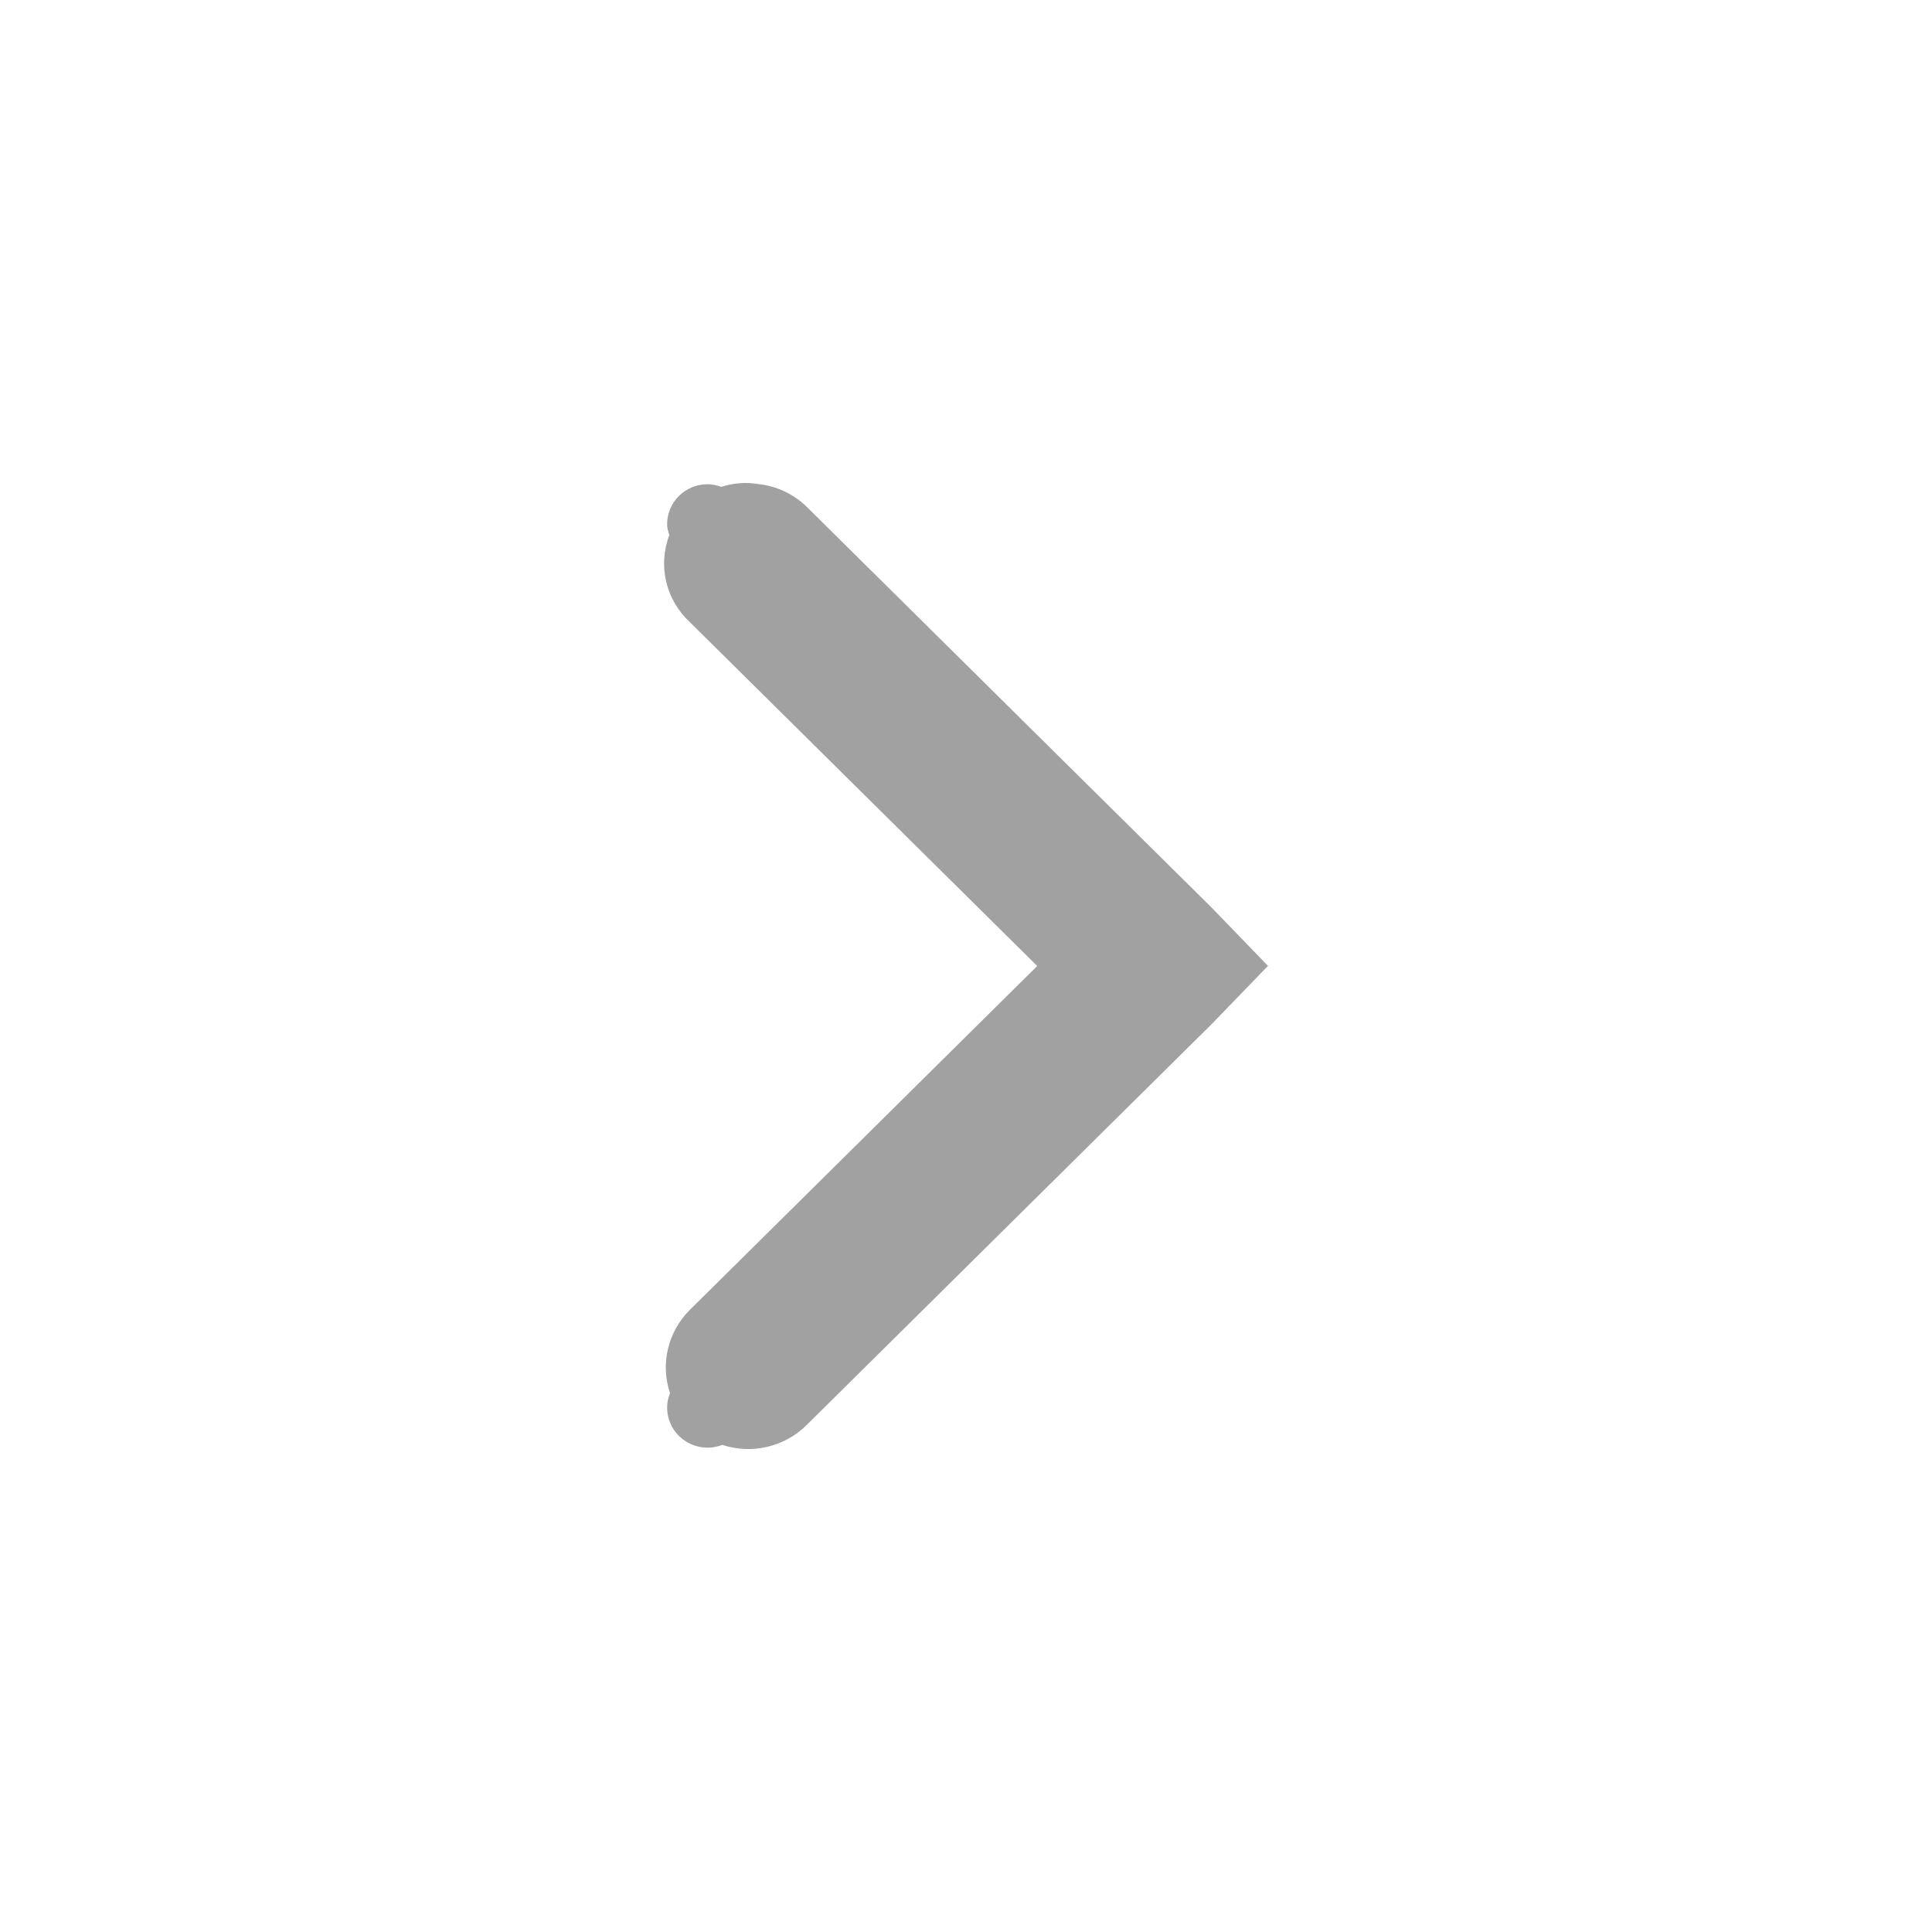
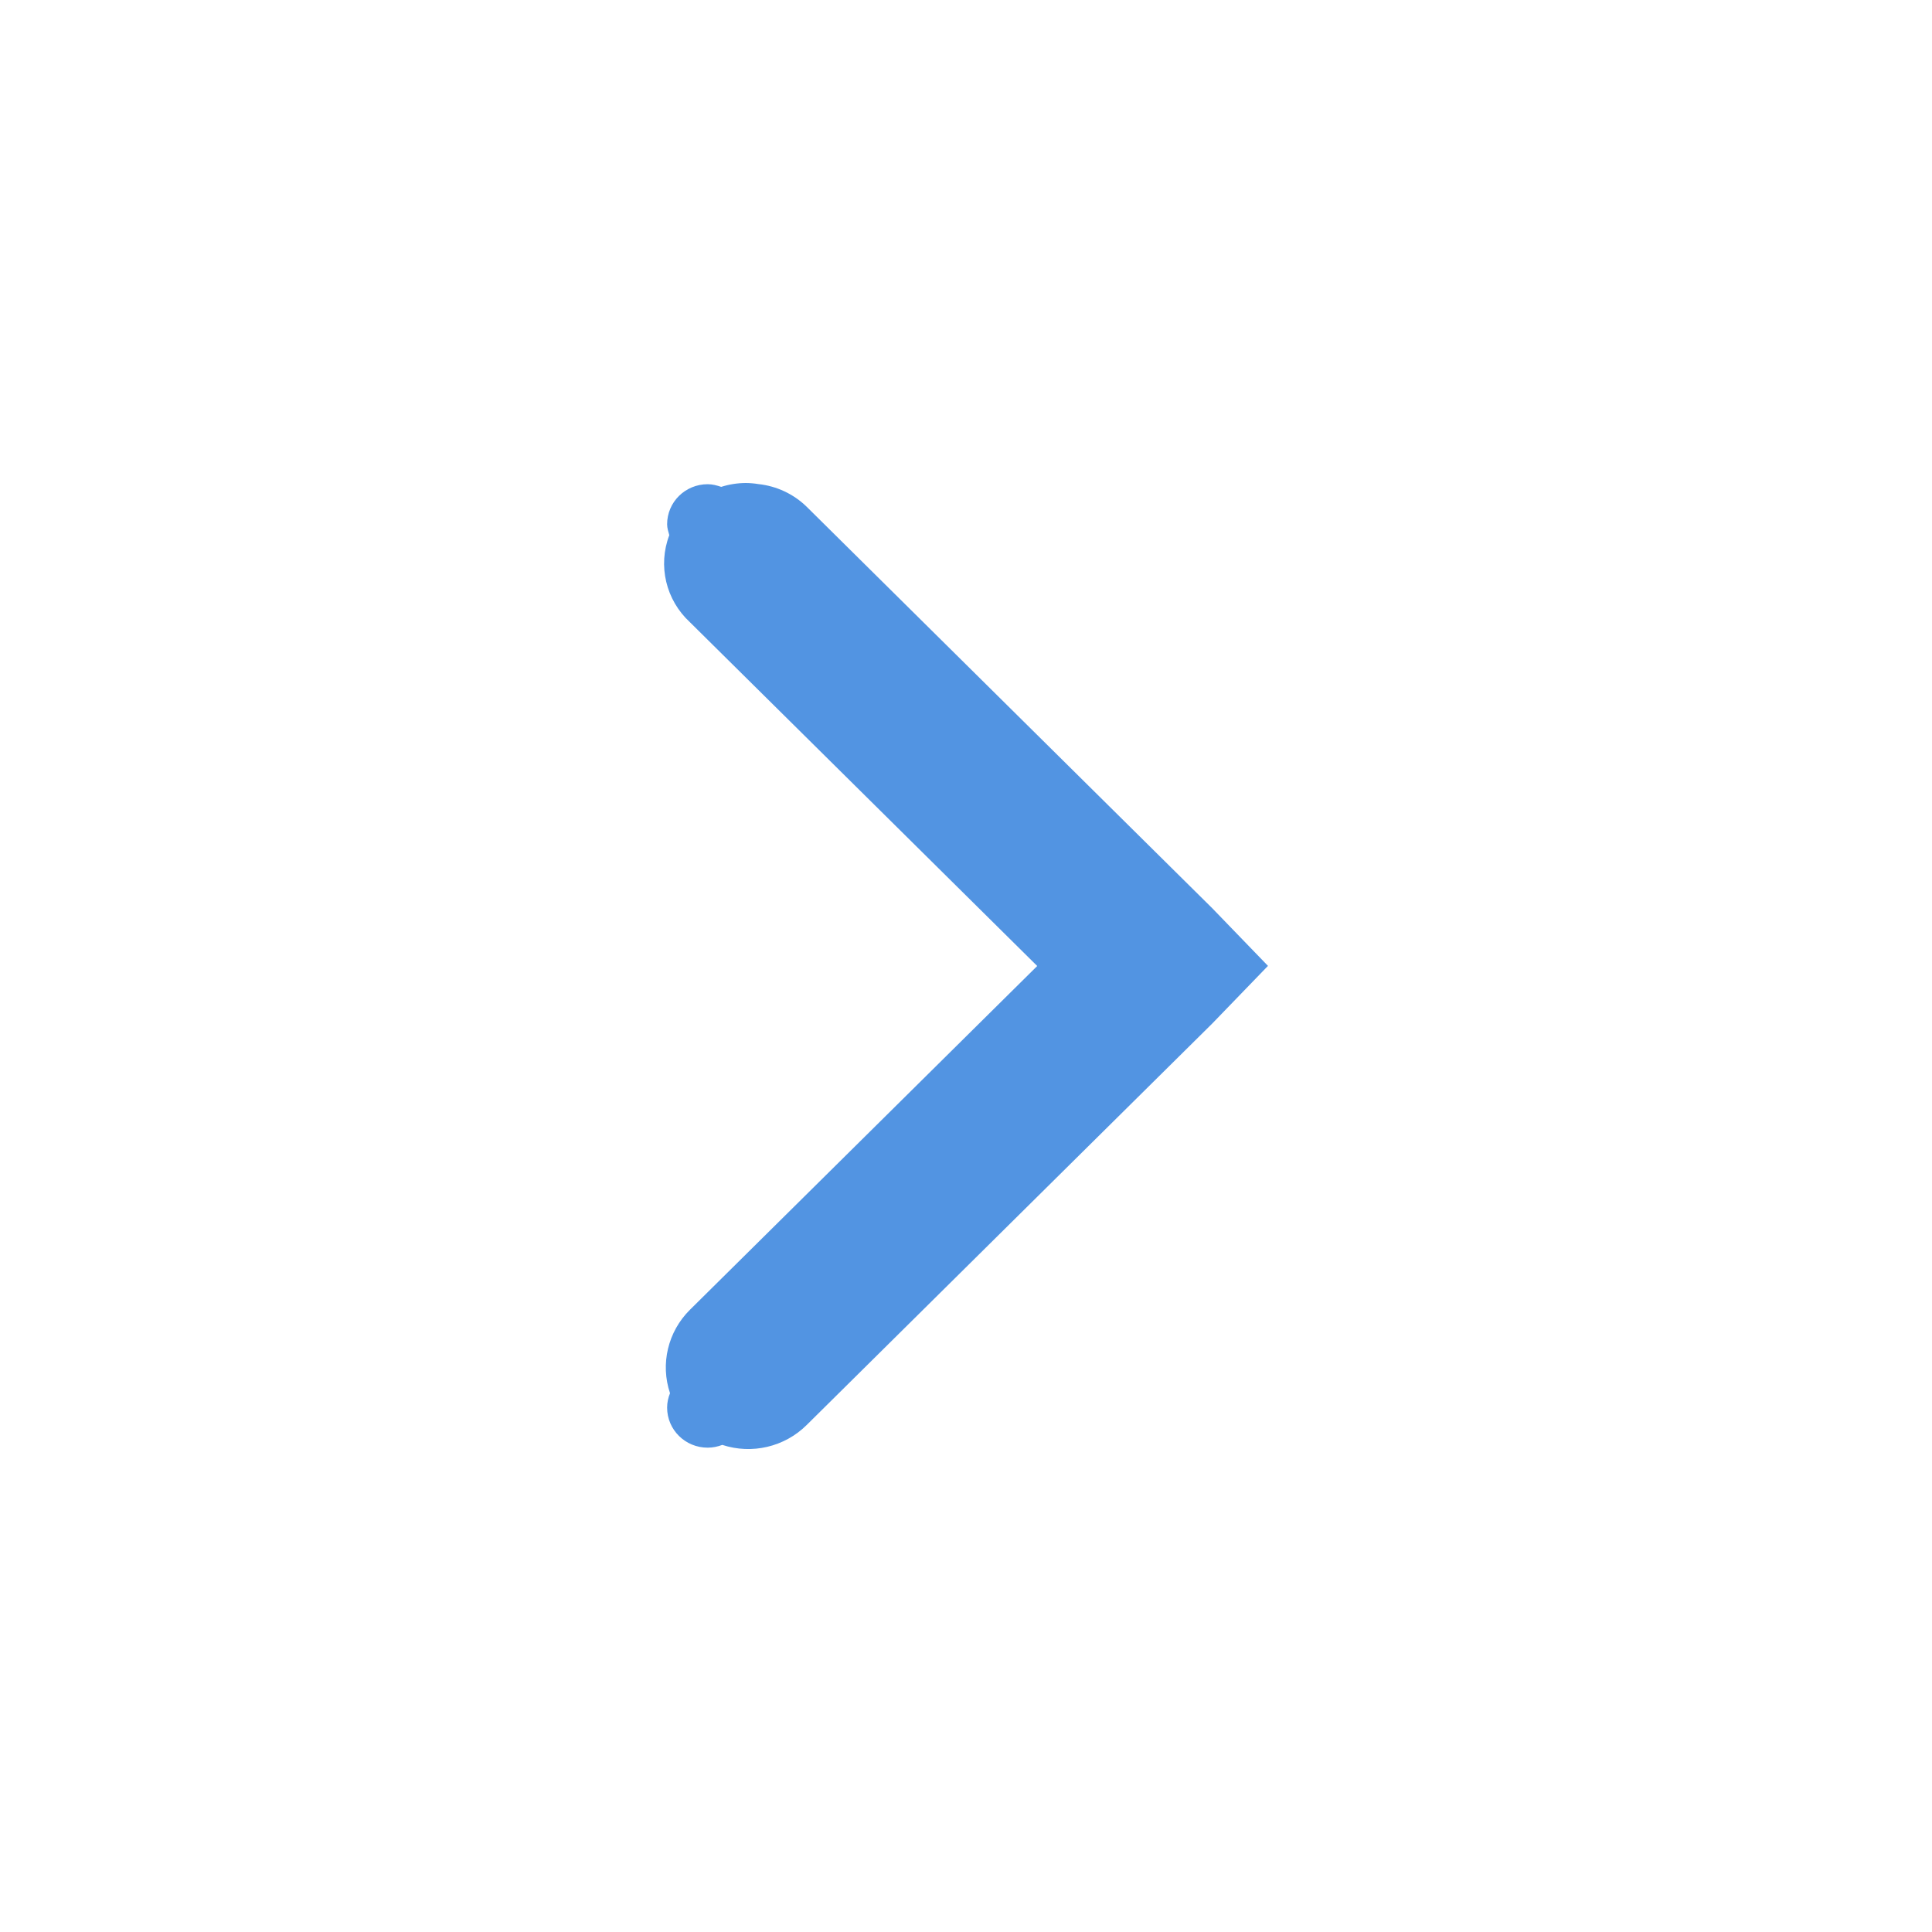
<svg xmlns="http://www.w3.org/2000/svg" xmlns:ns1="http://www.openswatchbook.org/uri/2009/osb" xmlns:xlink="http://www.w3.org/1999/xlink" height="16" id="svg7384" version="1.1" width="16">
  <defs id="defs7386">
    <linearGradient id="selected_bg_color" ns1:paint="solid">
-       <stop style="stop-color:#a1a1a1;stop-opacity:1;" offset="0" id="stop4147" />
+       <stop style="stop-color:#5294e2;stop-opacity:1;" offset="0" id="stop4147" />
    </linearGradient>
    <linearGradient xlink:href="#selected_bg_color" id="linearGradient4149" x1="108" y1="751" x2="108" y2="759" gradientUnits="userSpaceOnUse" />
  </defs>
  <g id="layer9" style="display:inline" transform="translate(-100.0002,-747)" />
  <g id="layer10" transform="translate(-100.0002,-747)" />
  <g id="layer11" transform="translate(-100.0002,-747)" />
  <g id="layer13" transform="translate(-100.0002,-747)" />
  <g id="layer14" transform="translate(-100.0002,-747)" />
  <g id="layer15" style="display:inline" transform="translate(-100.0002,-747)" />
  <g id="g71291" style="display:inline" transform="translate(-100.0002,-747)" />
  <g id="g4953" style="display:inline" transform="translate(-100.0002,-747)" />
  <g id="layer12" style="display:inline" transform="translate(-100.0002,-747)">
    <path style="color:#000000;font-style:normal;font-variant:normal;font-weight:normal;font-stretch:normal;font-size:medium;line-height:normal;font-family:Sans;-inkscape-font-specification:Sans;text-indent:0;text-align:start;text-decoration:none;text-decoration-line:none;letter-spacing:normal;word-spacing:normal;text-transform:none;direction:ltr;block-progression:tb;writing-mode:lr-tb;baseline-shift:baseline;text-anchor:start;display:inline;overflow:visible;visibility:visible;fill:url(#linearGradient4149);fill-opacity:1;stroke:none;stroke-width:2;marker:none;enable-background:accumulate" d="m 106.177,751 a 0.672,0.665 0 0 1 0.104,0.009 0.672,0.665 0 0 1 0.399,0.187 l 3.359,3.325 0.462,0.478 -0.462,0.478 -3.359,3.325 a 0.683,0.676 0 0 1 -0.698,0.164 c -0.037,0.014 -0.078,0.023 -0.121,0.023 -0.186,0 -0.336,-0.148 -0.336,-0.332 0,-0.042 0.009,-0.082 0.024,-0.119 a 0.683,0.676 0 0 1 0.165,-0.691 l 2.876,-2.847 -2.876,-2.847 a 0.672,0.665 0 0 1 -0.171,-0.721 c -0.008,-0.029 -0.018,-0.058 -0.018,-0.09 0,-0.184 0.15,-0.332 0.336,-0.332 0.04,0 0.076,0.01 0.112,0.022 A 0.672,0.665 0 0 1 106.177,751 Z" id="path6040" />
  </g>
</svg>
